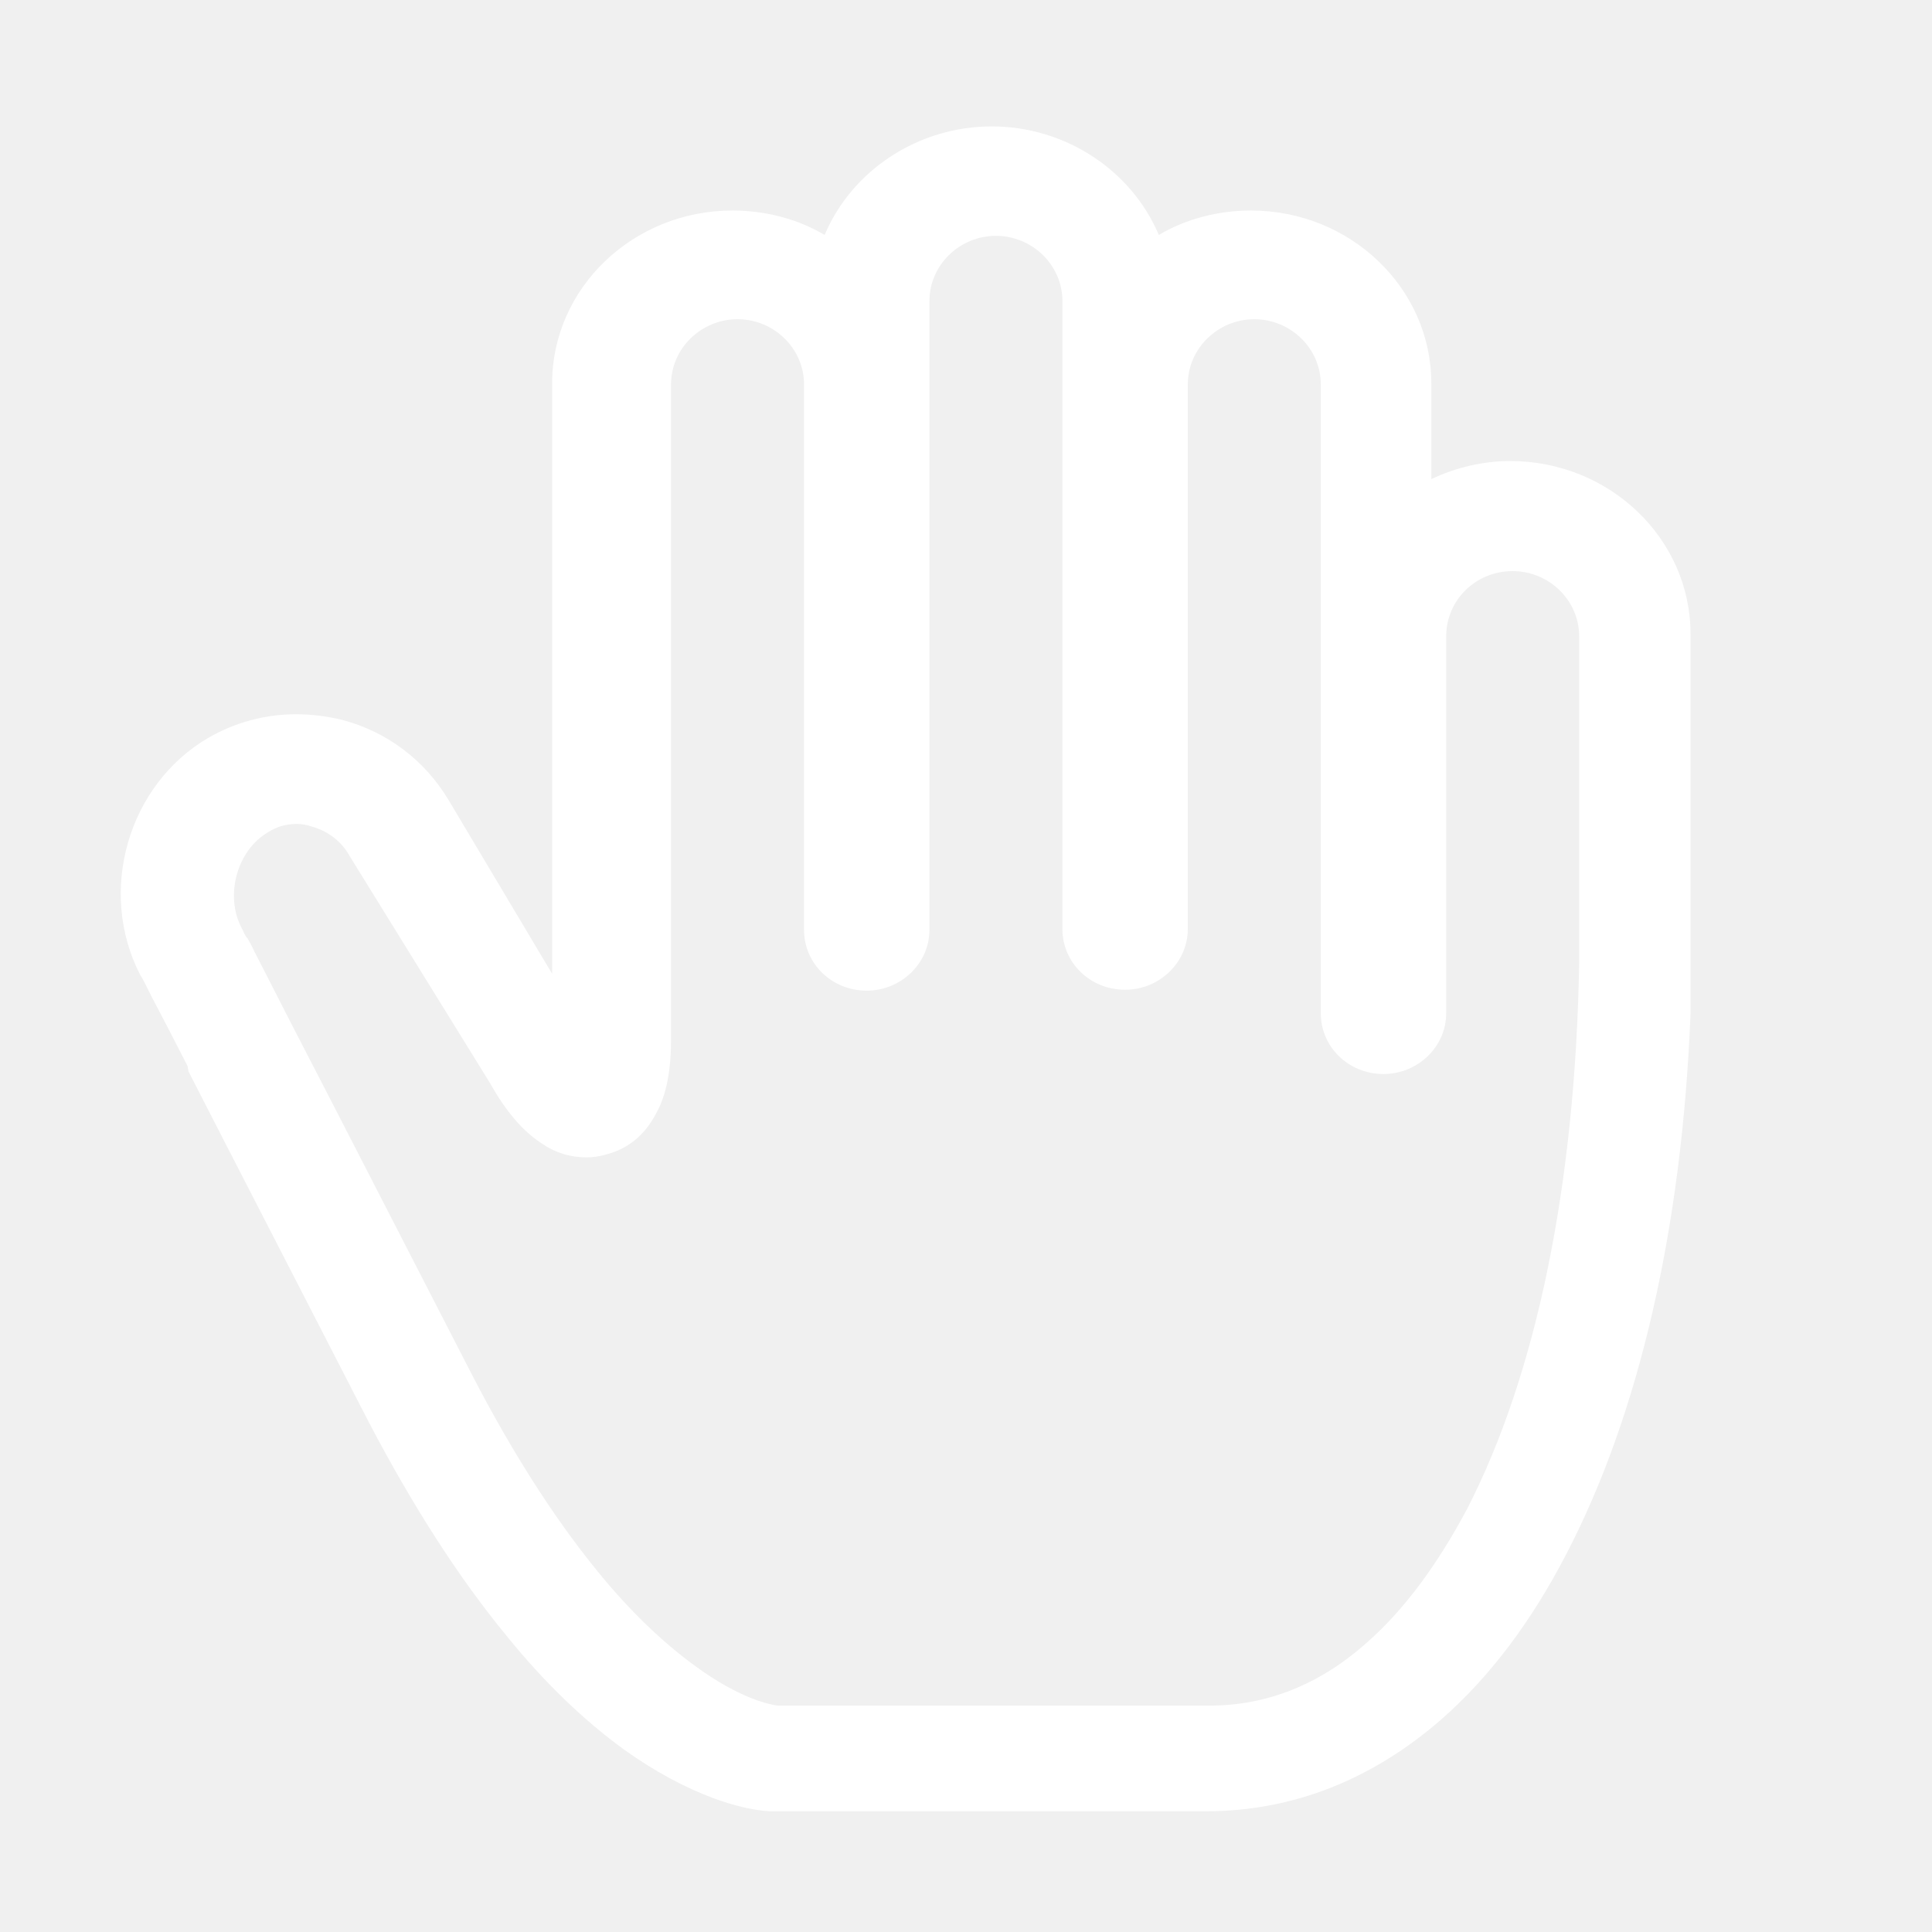
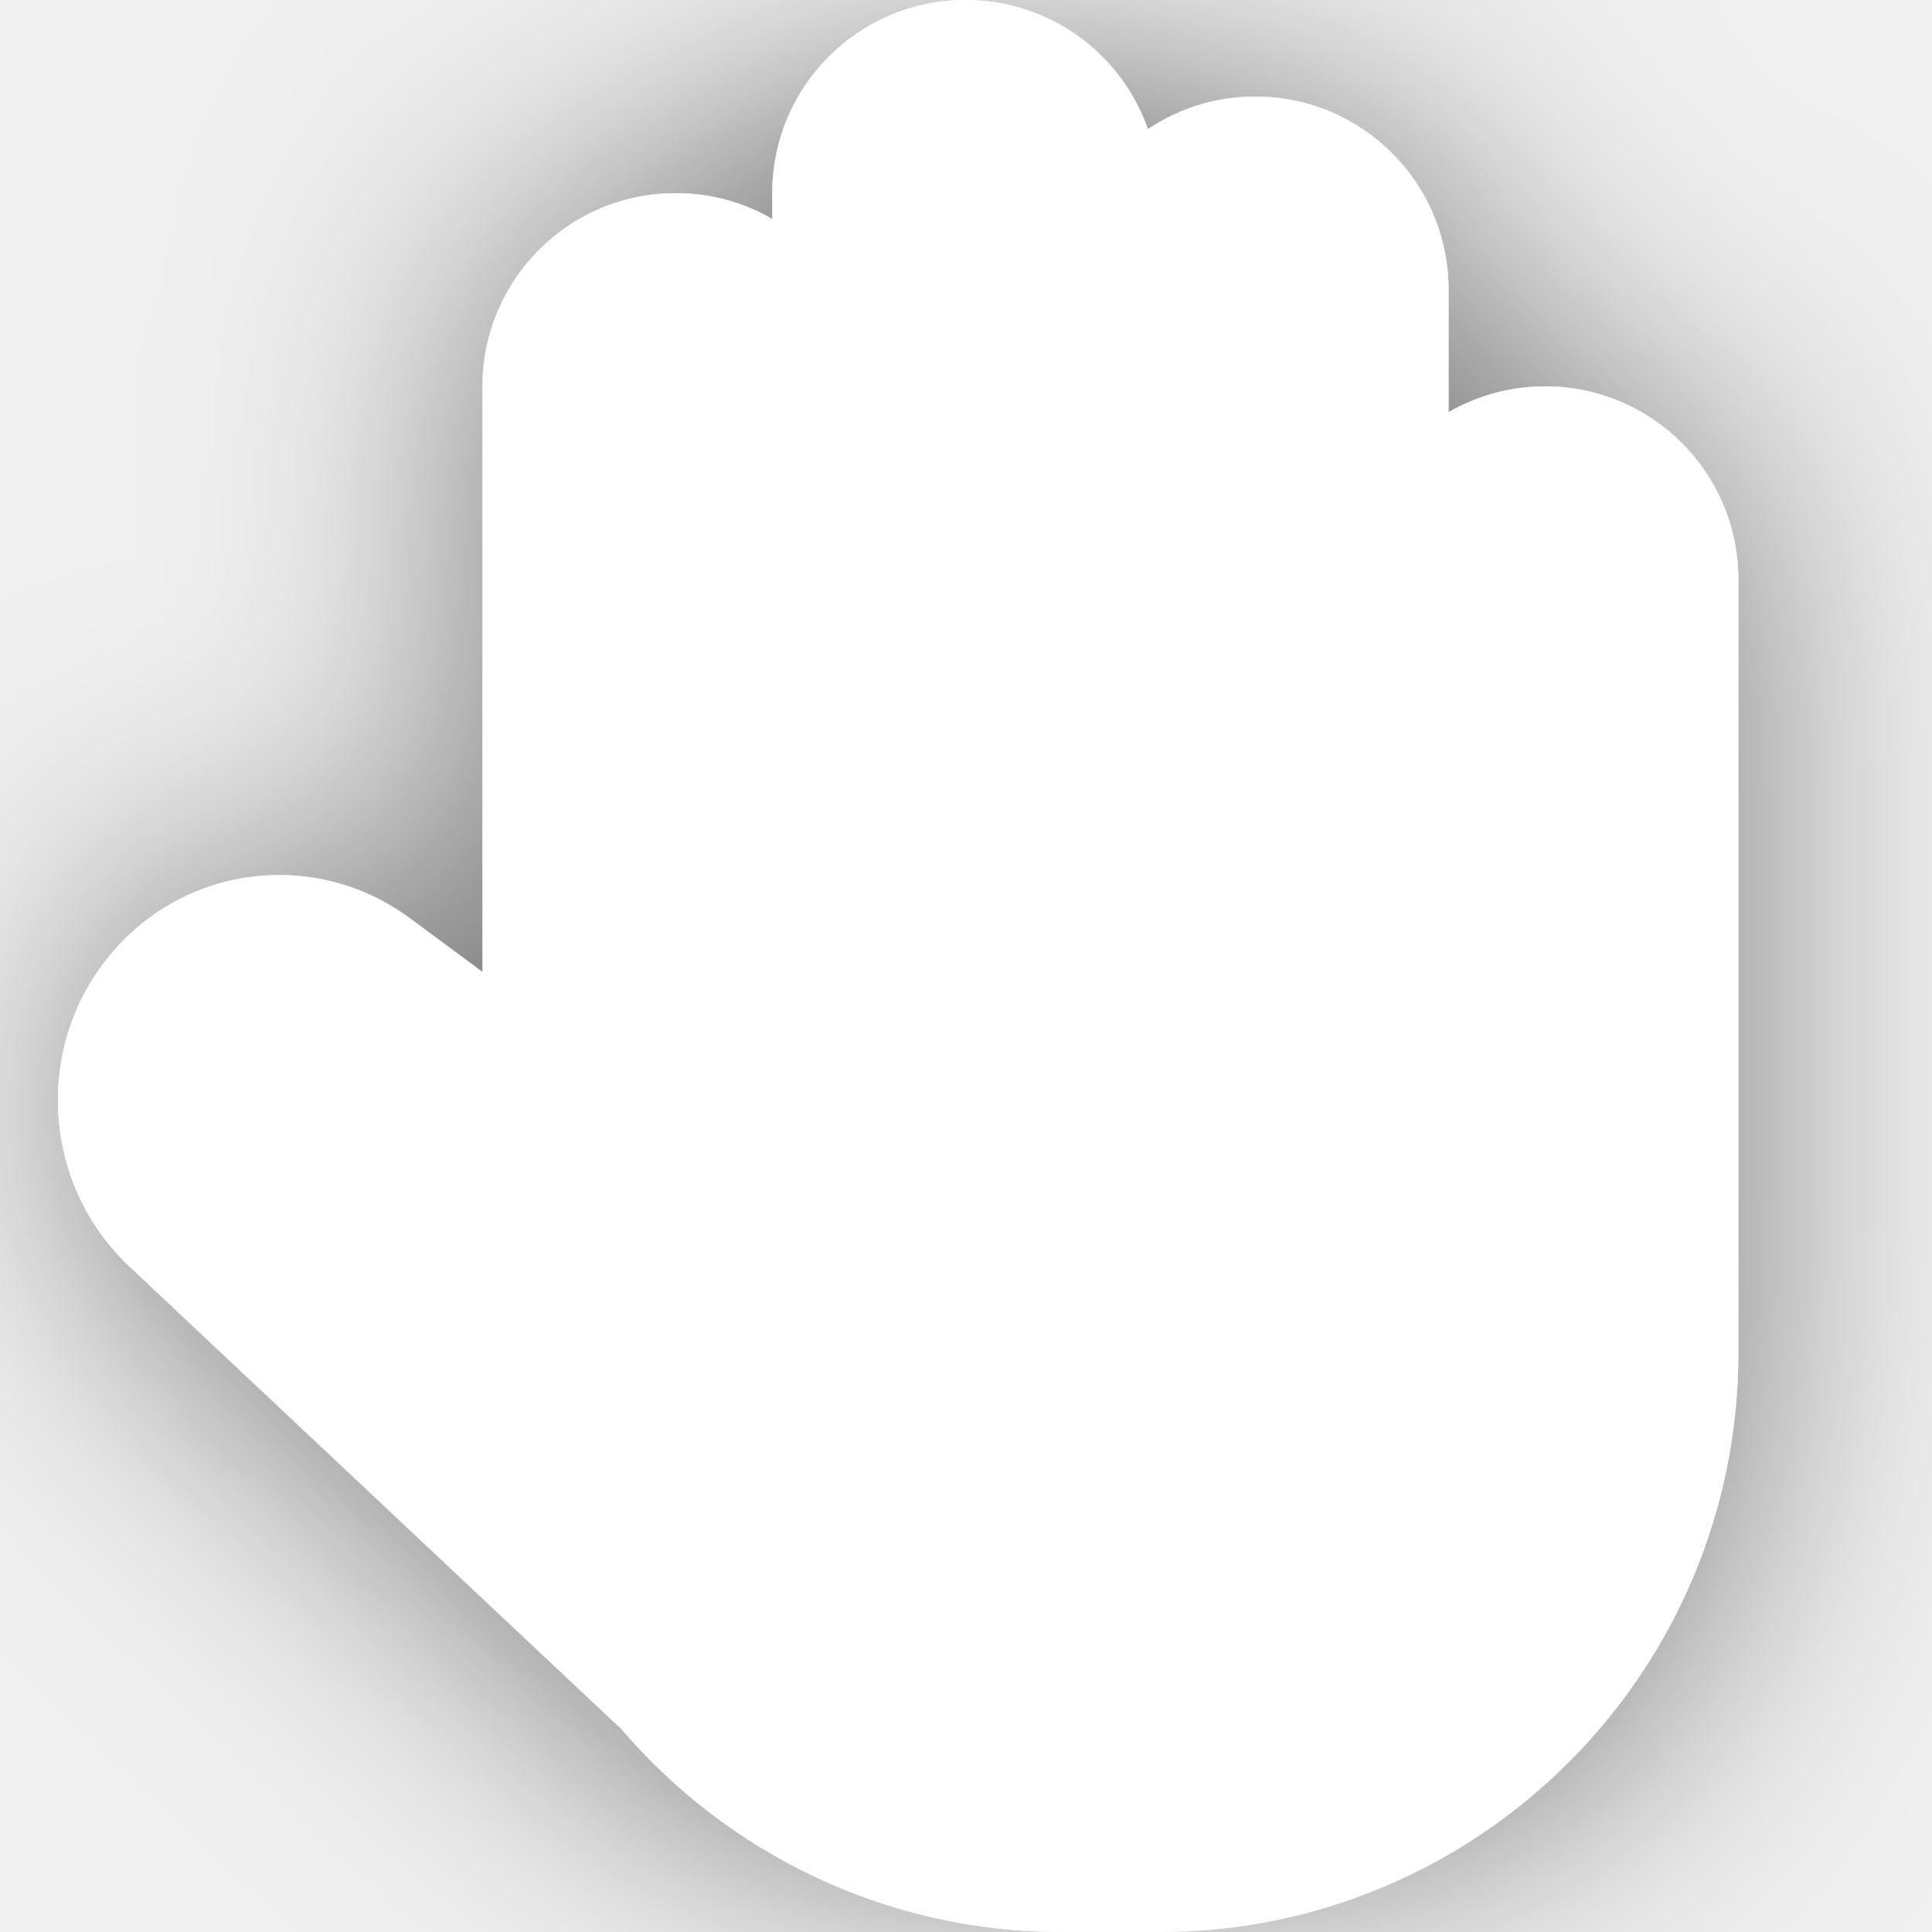
- <svg xmlns="http://www.w3.org/2000/svg" t="1716368806885" class="icon" viewBox="0 0 1024 1024" version="1.1" p-id="5710" width="32" height="32">
-   <path d="M409.894 960h-2.013c-8.554-0.48-18.619-2.876-29.186-6.71-15.6-5.753-31.703-14.38-47.806-25.885-21.135-15.338-42.27-35.47-62.398-60.396-25.664-31.157-49.819-69.024-72.967-113.123-33.715-65.669-65.92-127.982-95.61-185.982l-0.504-2.876c-7.548-14.859-14.09-27.322-19.122-36.908-3.522-7.19-5.032-10.066-6.039-11.504-22.644-44.1-6.541-100.66 36.232-125.586 14.09-8.149 30.193-12.463 46.296-12.463 8.051 0 16.103 0.959 24.154 2.876 24.154 6.232 44.283 21.57 56.863 42.661l54.85 92.032V203.131c0-50.33 42.774-91.553 95.612-91.553 17.11 0 34.218 4.314 48.812 12.942C451.66 90.008 486.886 67 525.634 67c38.747 0 73.972 23.008 88.565 57.52 14.594-8.628 31.703-12.942 48.812-12.942 52.838 0 95.611 41.223 95.611 91.553v50.81c13.084-6.232 27.677-9.587 41.767-9.587 52.838 0 95.611 41.222 95.611 91.553v201.8c-4.529 113.122-27.174 211.865-65.921 286.162-18.62 35.95-40.76 65.19-65.921 87.239C727.423 943.223 685.153 960 639.36 960H409.894zM157.296 436.696c-5.538 0-10.573 1.44-15.105 4.322-16.615 9.606-23.16 33.62-14.097 50.91l0.503 0.96c0.504 0.96 1.007 2.401 2.014 3.842l0.504 0.48c1.007 1.921 2.517 4.323 3.524 6.724l20.14 39.382c21.65 41.784 54.88 106.62 95.662 185.865 21.146 40.823 43.3 75.403 65.956 103.259 17.119 21.132 34.74 37.941 51.859 50.428 11.077 8.165 22.153 14.408 32.726 18.25 7.05 2.402 10.574 2.882 11.58 2.882h228.583c30.209 0 58.404-11.046 83.578-33.619 19.636-17.29 37.258-41.303 52.866-70.6 36.754-71.56 57.397-171.457 59.411-289.603V337.28c0-19.21-16.112-34.58-35.244-34.58-19.636 0-35.244 15.37-35.244 34.58v199.793c0 17.77-15.104 32.178-33.23 32.178-18.629 0-33.23-14.408-33.23-32.178V203.764c0-19.21-16.111-34.579-35.244-34.579-19.132 0-35.244 15.369-35.244 34.58v288.643c0 17.77-15.104 32.178-33.23 32.178-18.628 0-33.23-14.408-33.23-32.178V159.58c0-19.211-16.111-34.58-35.243-34.58-19.133 0-35.244 15.369-35.244 34.58v333.308c0 17.77-15.105 32.178-33.23 32.178-18.63 0-33.23-14.408-33.23-32.178V203.764c0-19.21-16.112-34.579-35.244-34.579-19.133 0-35.244 15.369-35.244 34.58V551c0 16.329-2.518 29.776-8.056 39.382-6.042 11.526-15.104 18.73-26.685 21.612-3.524 0.96-6.545 1.44-10.07 1.44-8.558 0-16.614-2.4-24.167-7.683-9.566-6.244-18.628-16.81-26.684-31.218L185.49 453.986c-4.531-8.165-11.58-13.448-20.14-15.85-2.517-0.96-5.538-1.44-8.055-1.44z" fill="#fff" p-id="5711" />
+ <svg xmlns="http://www.w3.org/2000/svg" class="svg" width="20" height="20" viewBox="0 0 20 20">
+   <defs>
+     <filter id="shadow" y="-40%" x="-40%" width="180px" height="180%" color-interpolation-filters="sRGB">
+       <feDropShadow dx="0" dy="0" stdDeviation="1.5" flood-opacity=".5" />
+     </filter>
+   </defs>
+   <path filter="url(#shadow)" fill="#fff" fill-opacity="1" stroke="none" d="M2.026 12.382c-.518-.487-.57-1.308-.118-1.856.435-.527 1.191-.62 1.74-.216l1.347.996 1 .739V4c0-.552.448-1 1-1 .553 0 1 .448 1 1v5h1V2c0-.552.448-1 1-1 .553 0 1 .448 1 1v7h1V3c0-.552.448-1 1-1 .553 0 1 .448 1 1v6h1V6c0-.552.448-1 1-1 .553 0 1 .448 1 1v8c0 2.762-2.238 5-5 5h-1c-1.553 0-2.94-.708-3.858-1.82-.036-.028-.071-.06-.106-.092l-5.005-4.706zm4.4 5.507-.08-.072-5.005-4.706c-.902-.848-.993-2.267-.204-3.221.772-.936 2.127-1.106 3.105-.384l.753.557V4c0-1.104.896-2 2-2 .365 0 .706.097 1 .268V2c0-1.105.896-2 2-2 .873 0 1.615.559 1.888 1.338.318-.214.7-.338 1.112-.338 1.105 0 2 .895 2 2v1.268c.295-.17.636-.268 1-.268 1.105 0 2 .896 2 2v8c0 3.314-2.686 6-6 6h-1c-1.83 0-3.47-.821-4.57-2.111z" />
</svg>
